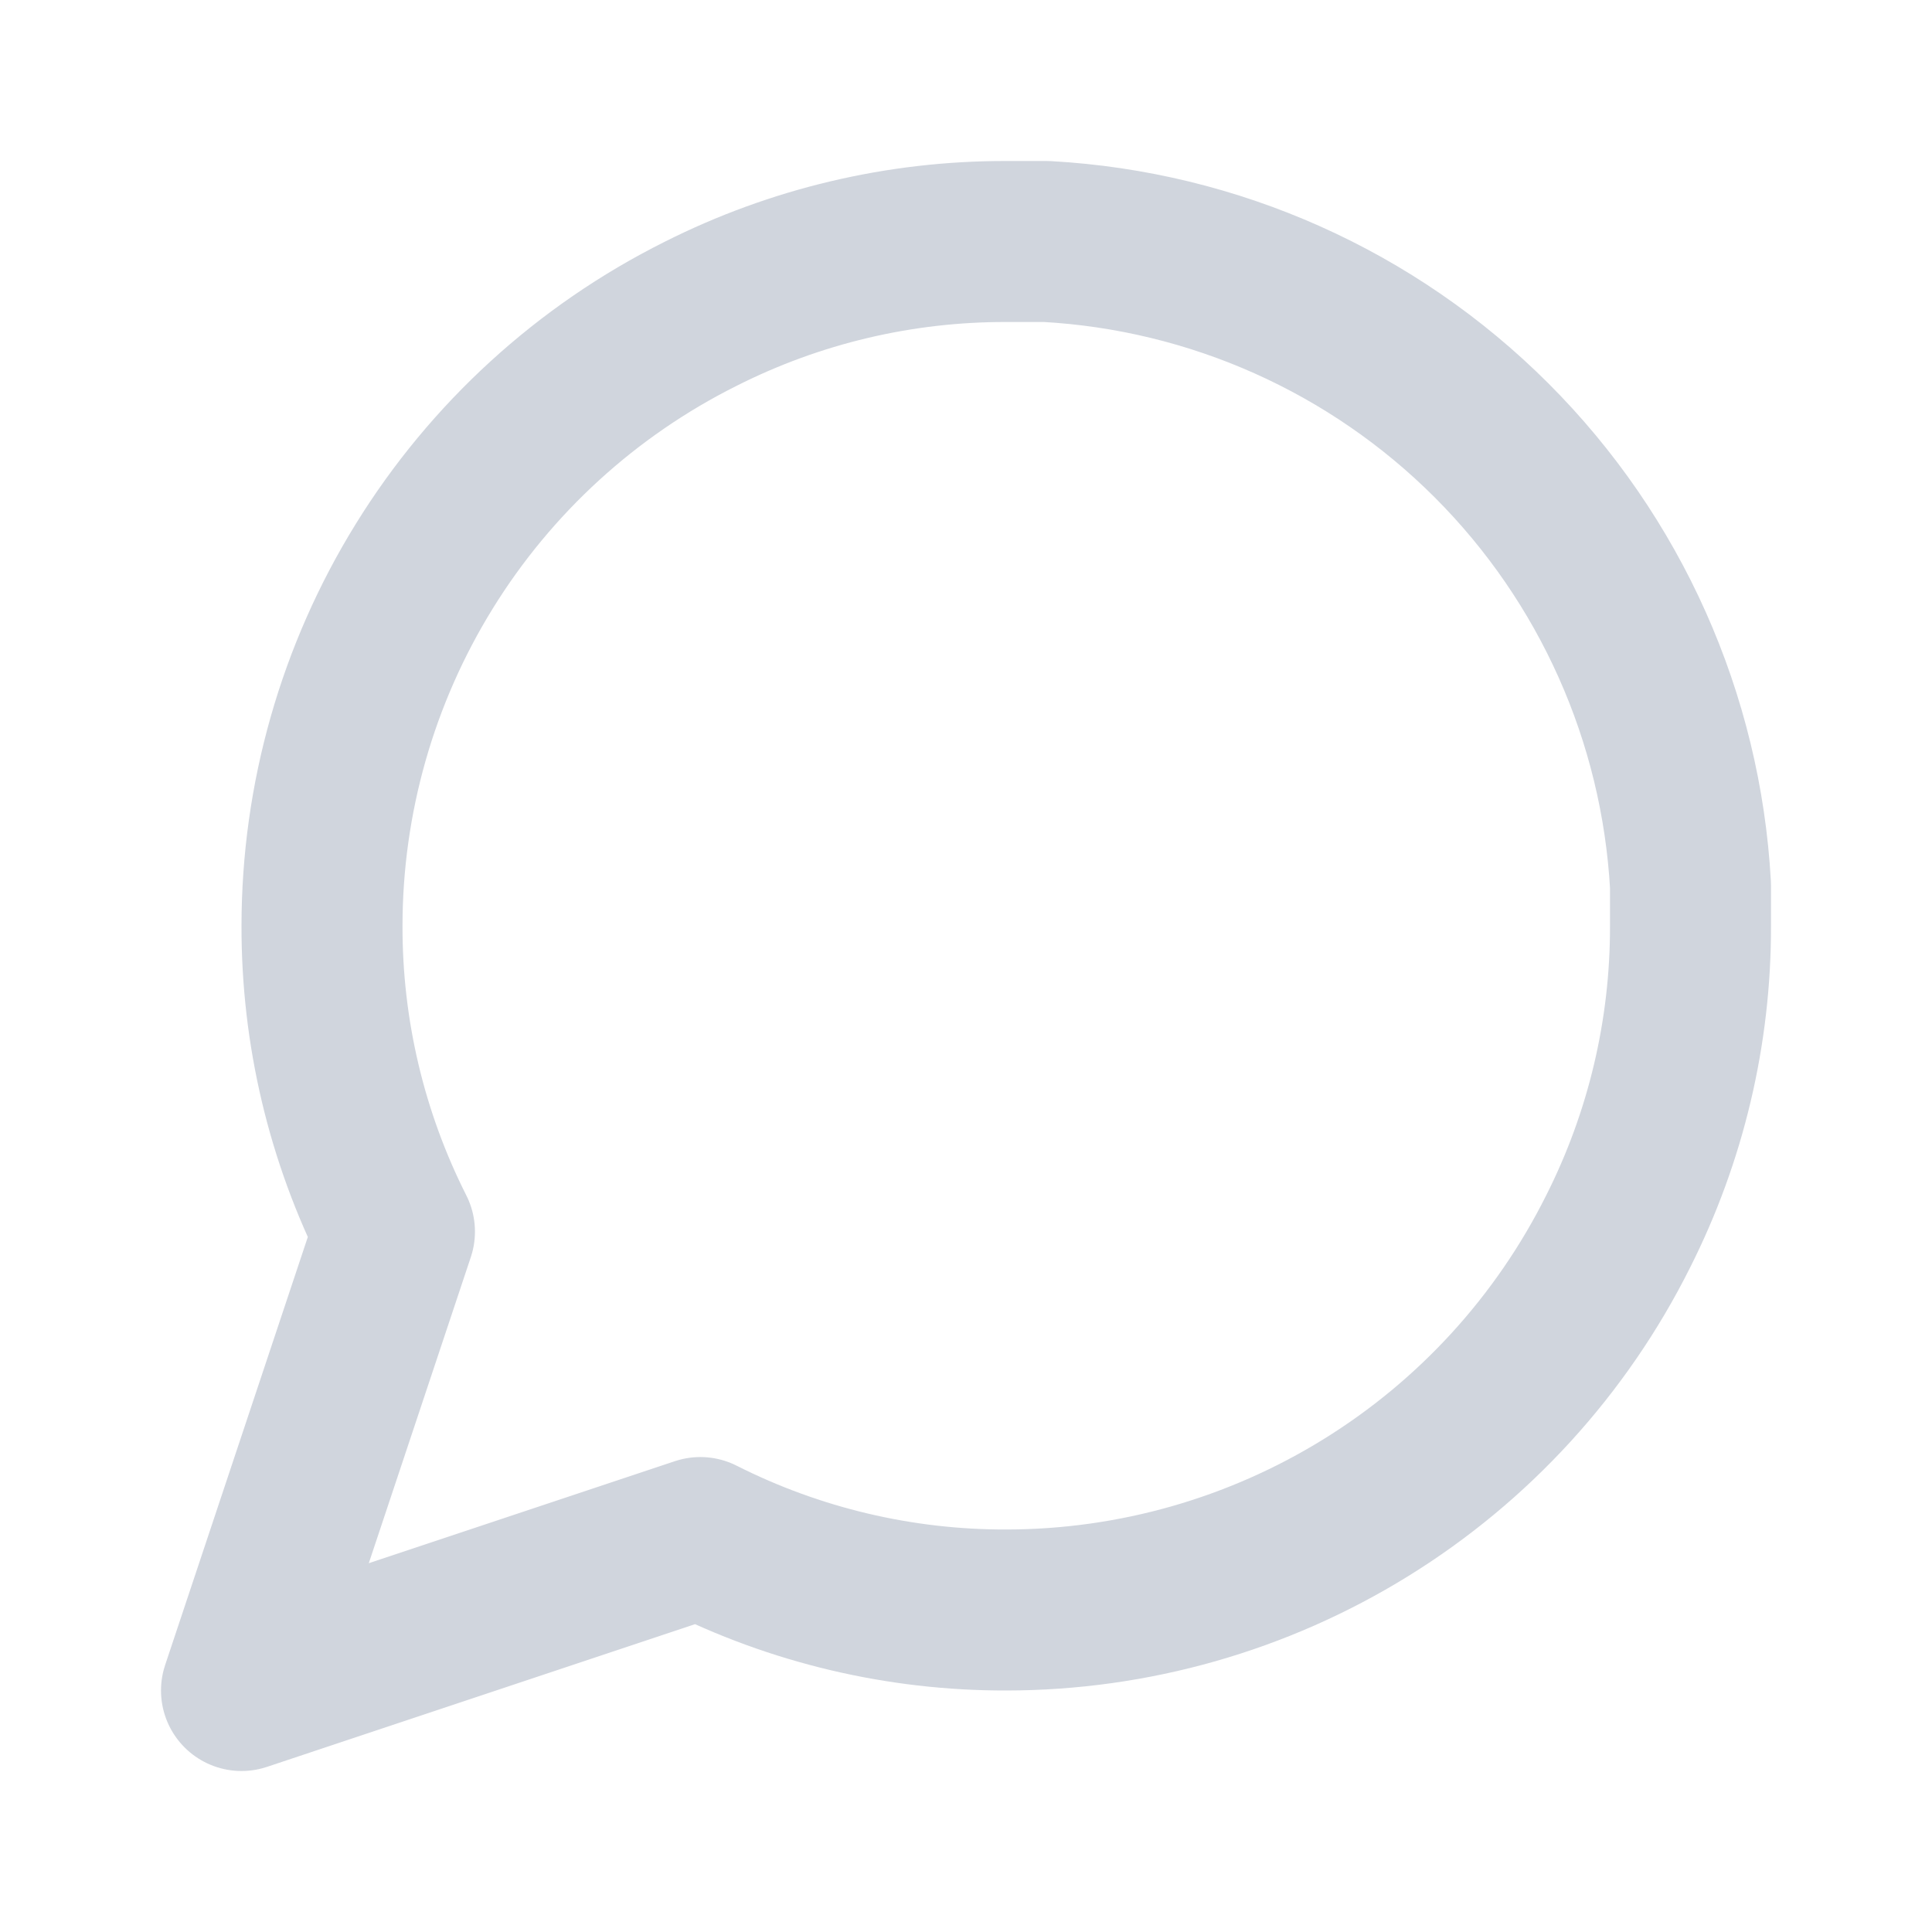
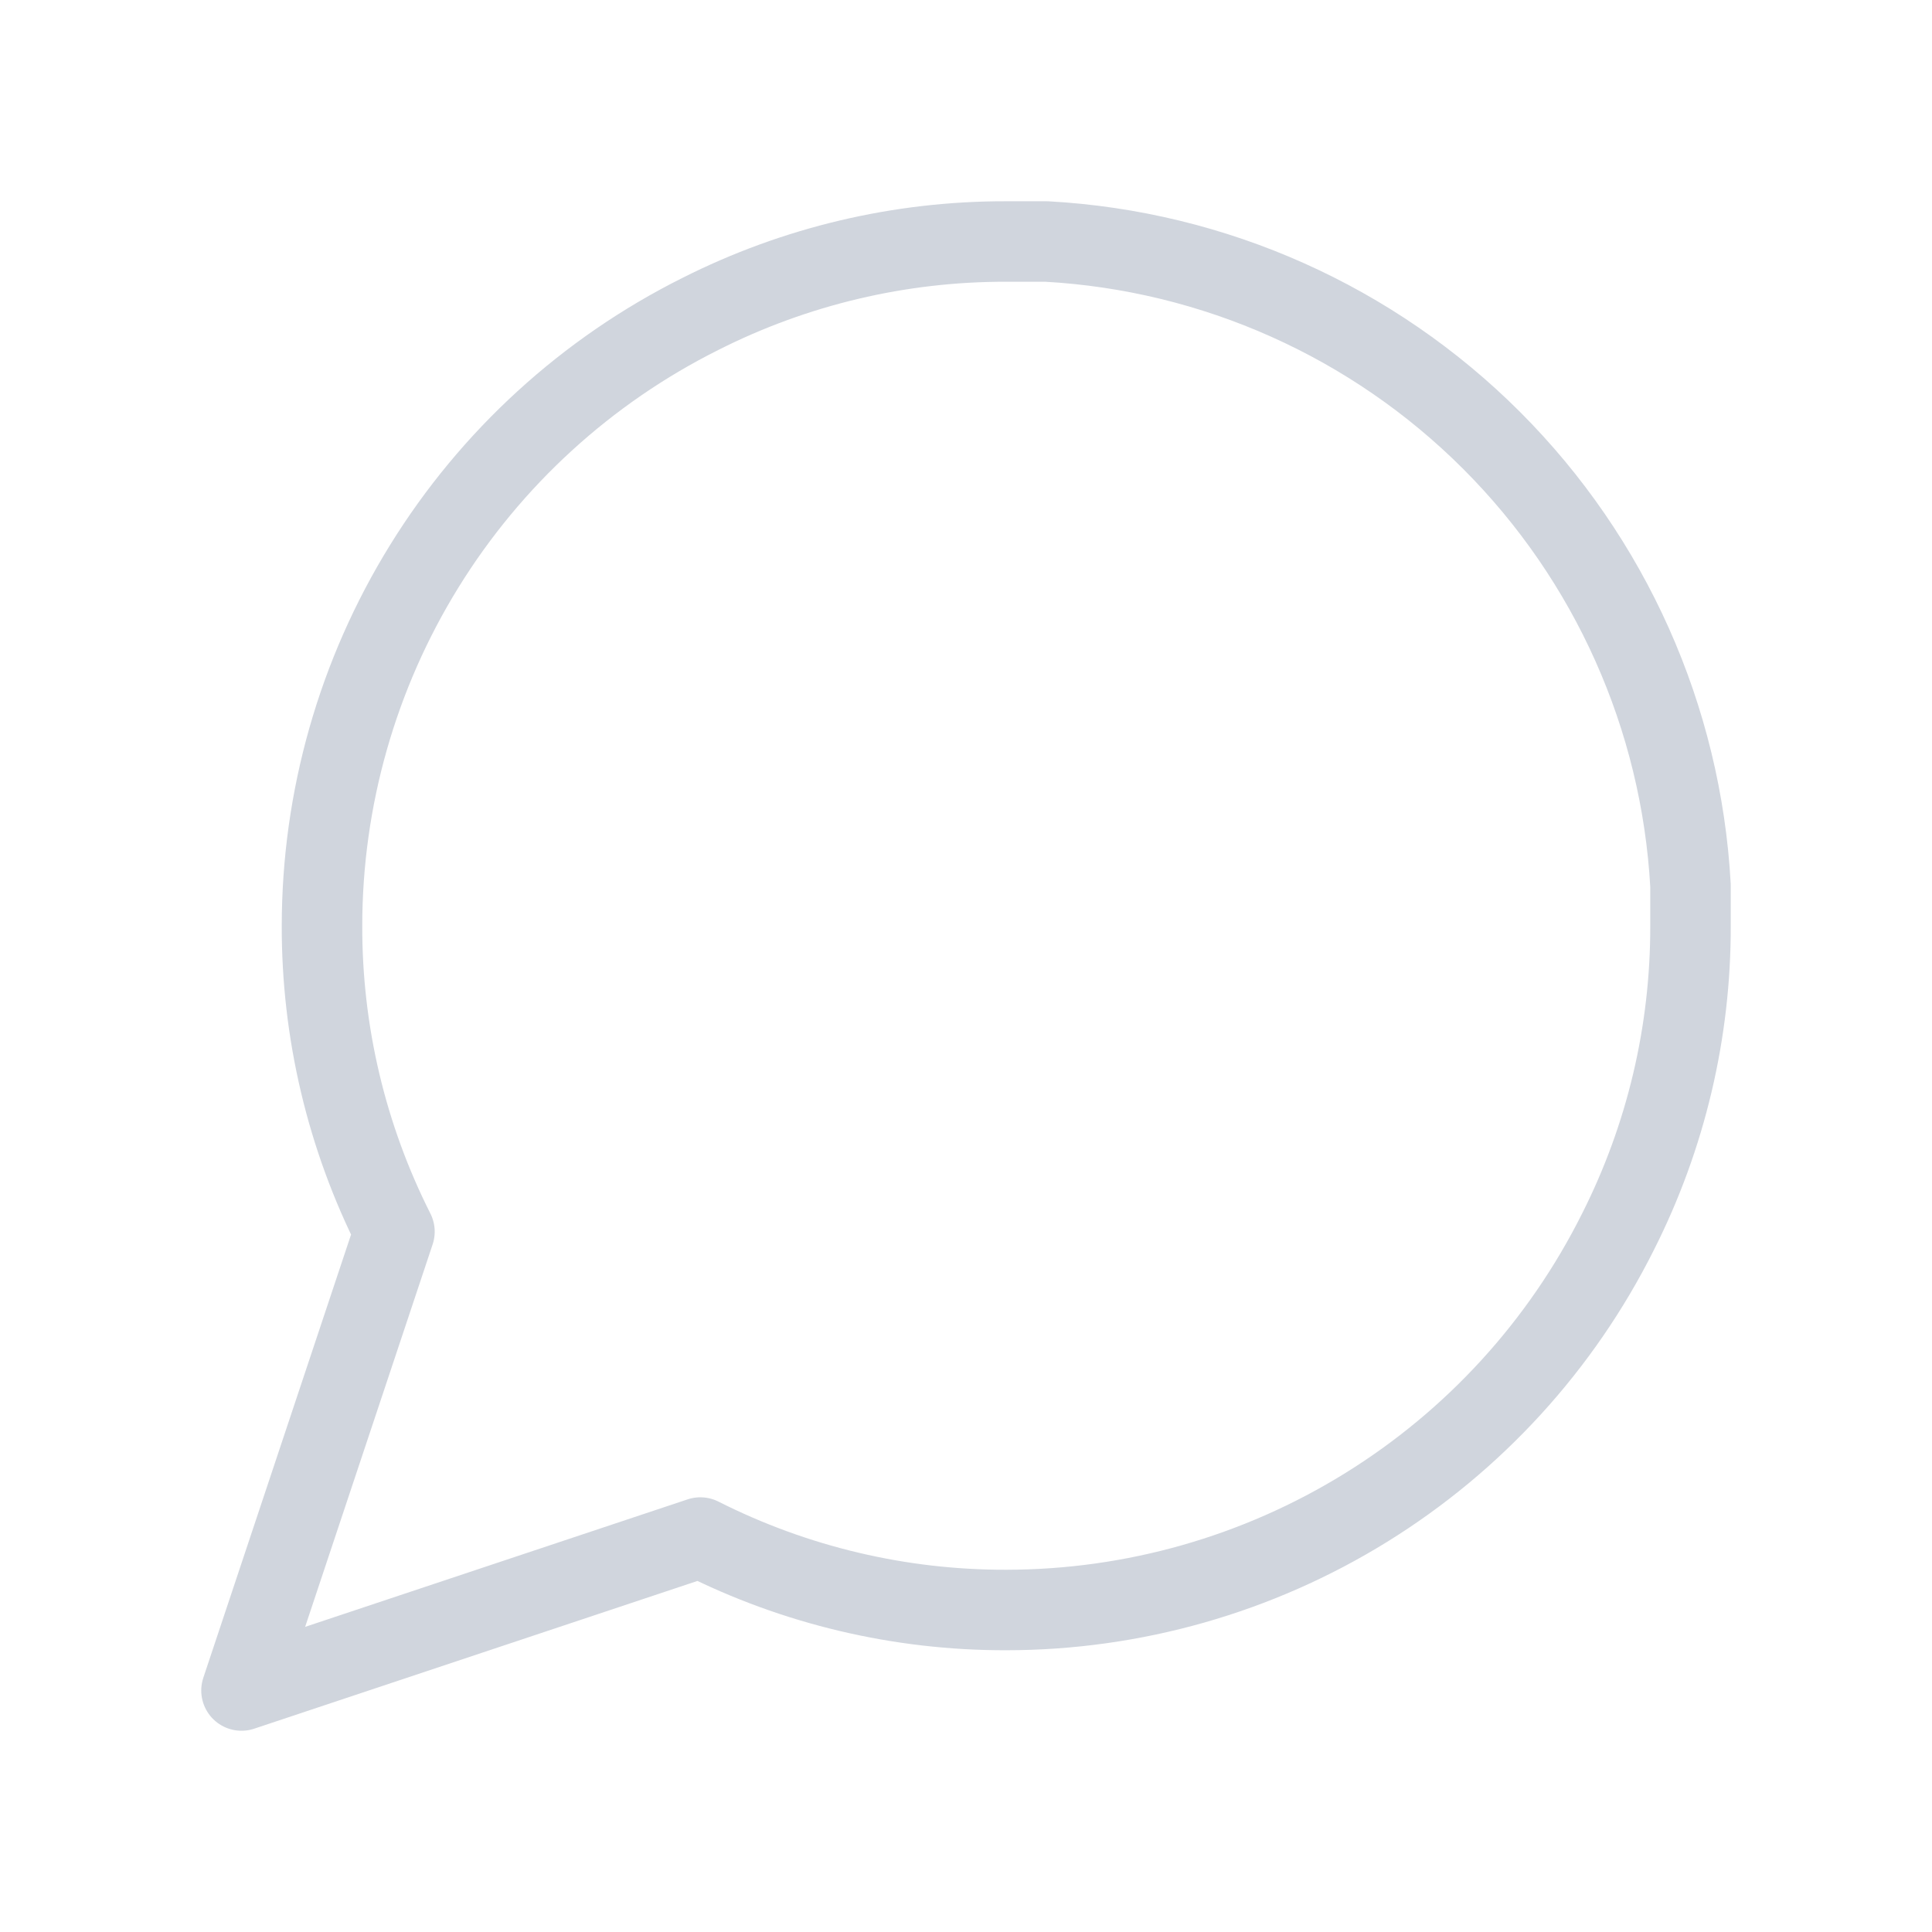
<svg xmlns="http://www.w3.org/2000/svg" width="24" height="24" viewBox="0 0 24 24" fill="none">
-   <path d="M21 11.5C21.003 12.82 20.695 14.122 20.1 15.3C19.394 16.712 18.31 17.899 16.967 18.729C15.625 19.559 14.078 19.999 12.5 20C11.18 20.003 9.878 19.695 8.7 19.1L3 21L4.9 15.3C4.305 14.122 3.997 12.82 4 11.5C4.001 9.922 4.441 8.375 5.271 7.033C6.101 5.69 7.288 4.606 8.7 3.9C9.878 3.305 11.18 2.997 12.5 3H13C15.084 3.115 17.053 3.995 18.529 5.471C20.005 6.947 20.885 8.916 21 11V11.5Z" stroke="#D0D5DD" stroke-width="2" stroke-linecap="round" stroke-linejoin="round" />
+   <path d="M21 11.5C21.003 12.82 20.695 14.122 20.1 15.3C19.394 16.712 18.31 17.899 16.967 18.729C15.625 19.559 14.078 19.999 12.5 20C11.18 20.003 9.878 19.695 8.7 19.1L3 21L4.9 15.3C4.305 14.122 3.997 12.82 4 11.5C4.001 9.922 4.441 8.375 5.271 7.033C6.101 5.69 7.288 4.606 8.7 3.9C9.878 3.305 11.18 2.997 12.5 3H13C15.084 3.115 17.053 3.995 18.529 5.471C20.005 6.947 20.885 8.916 21 11V11.5Z" stroke="#D0D5DD" strokeWidth="2" stroke-linecap="round" stroke-linejoin="round" />
</svg>
